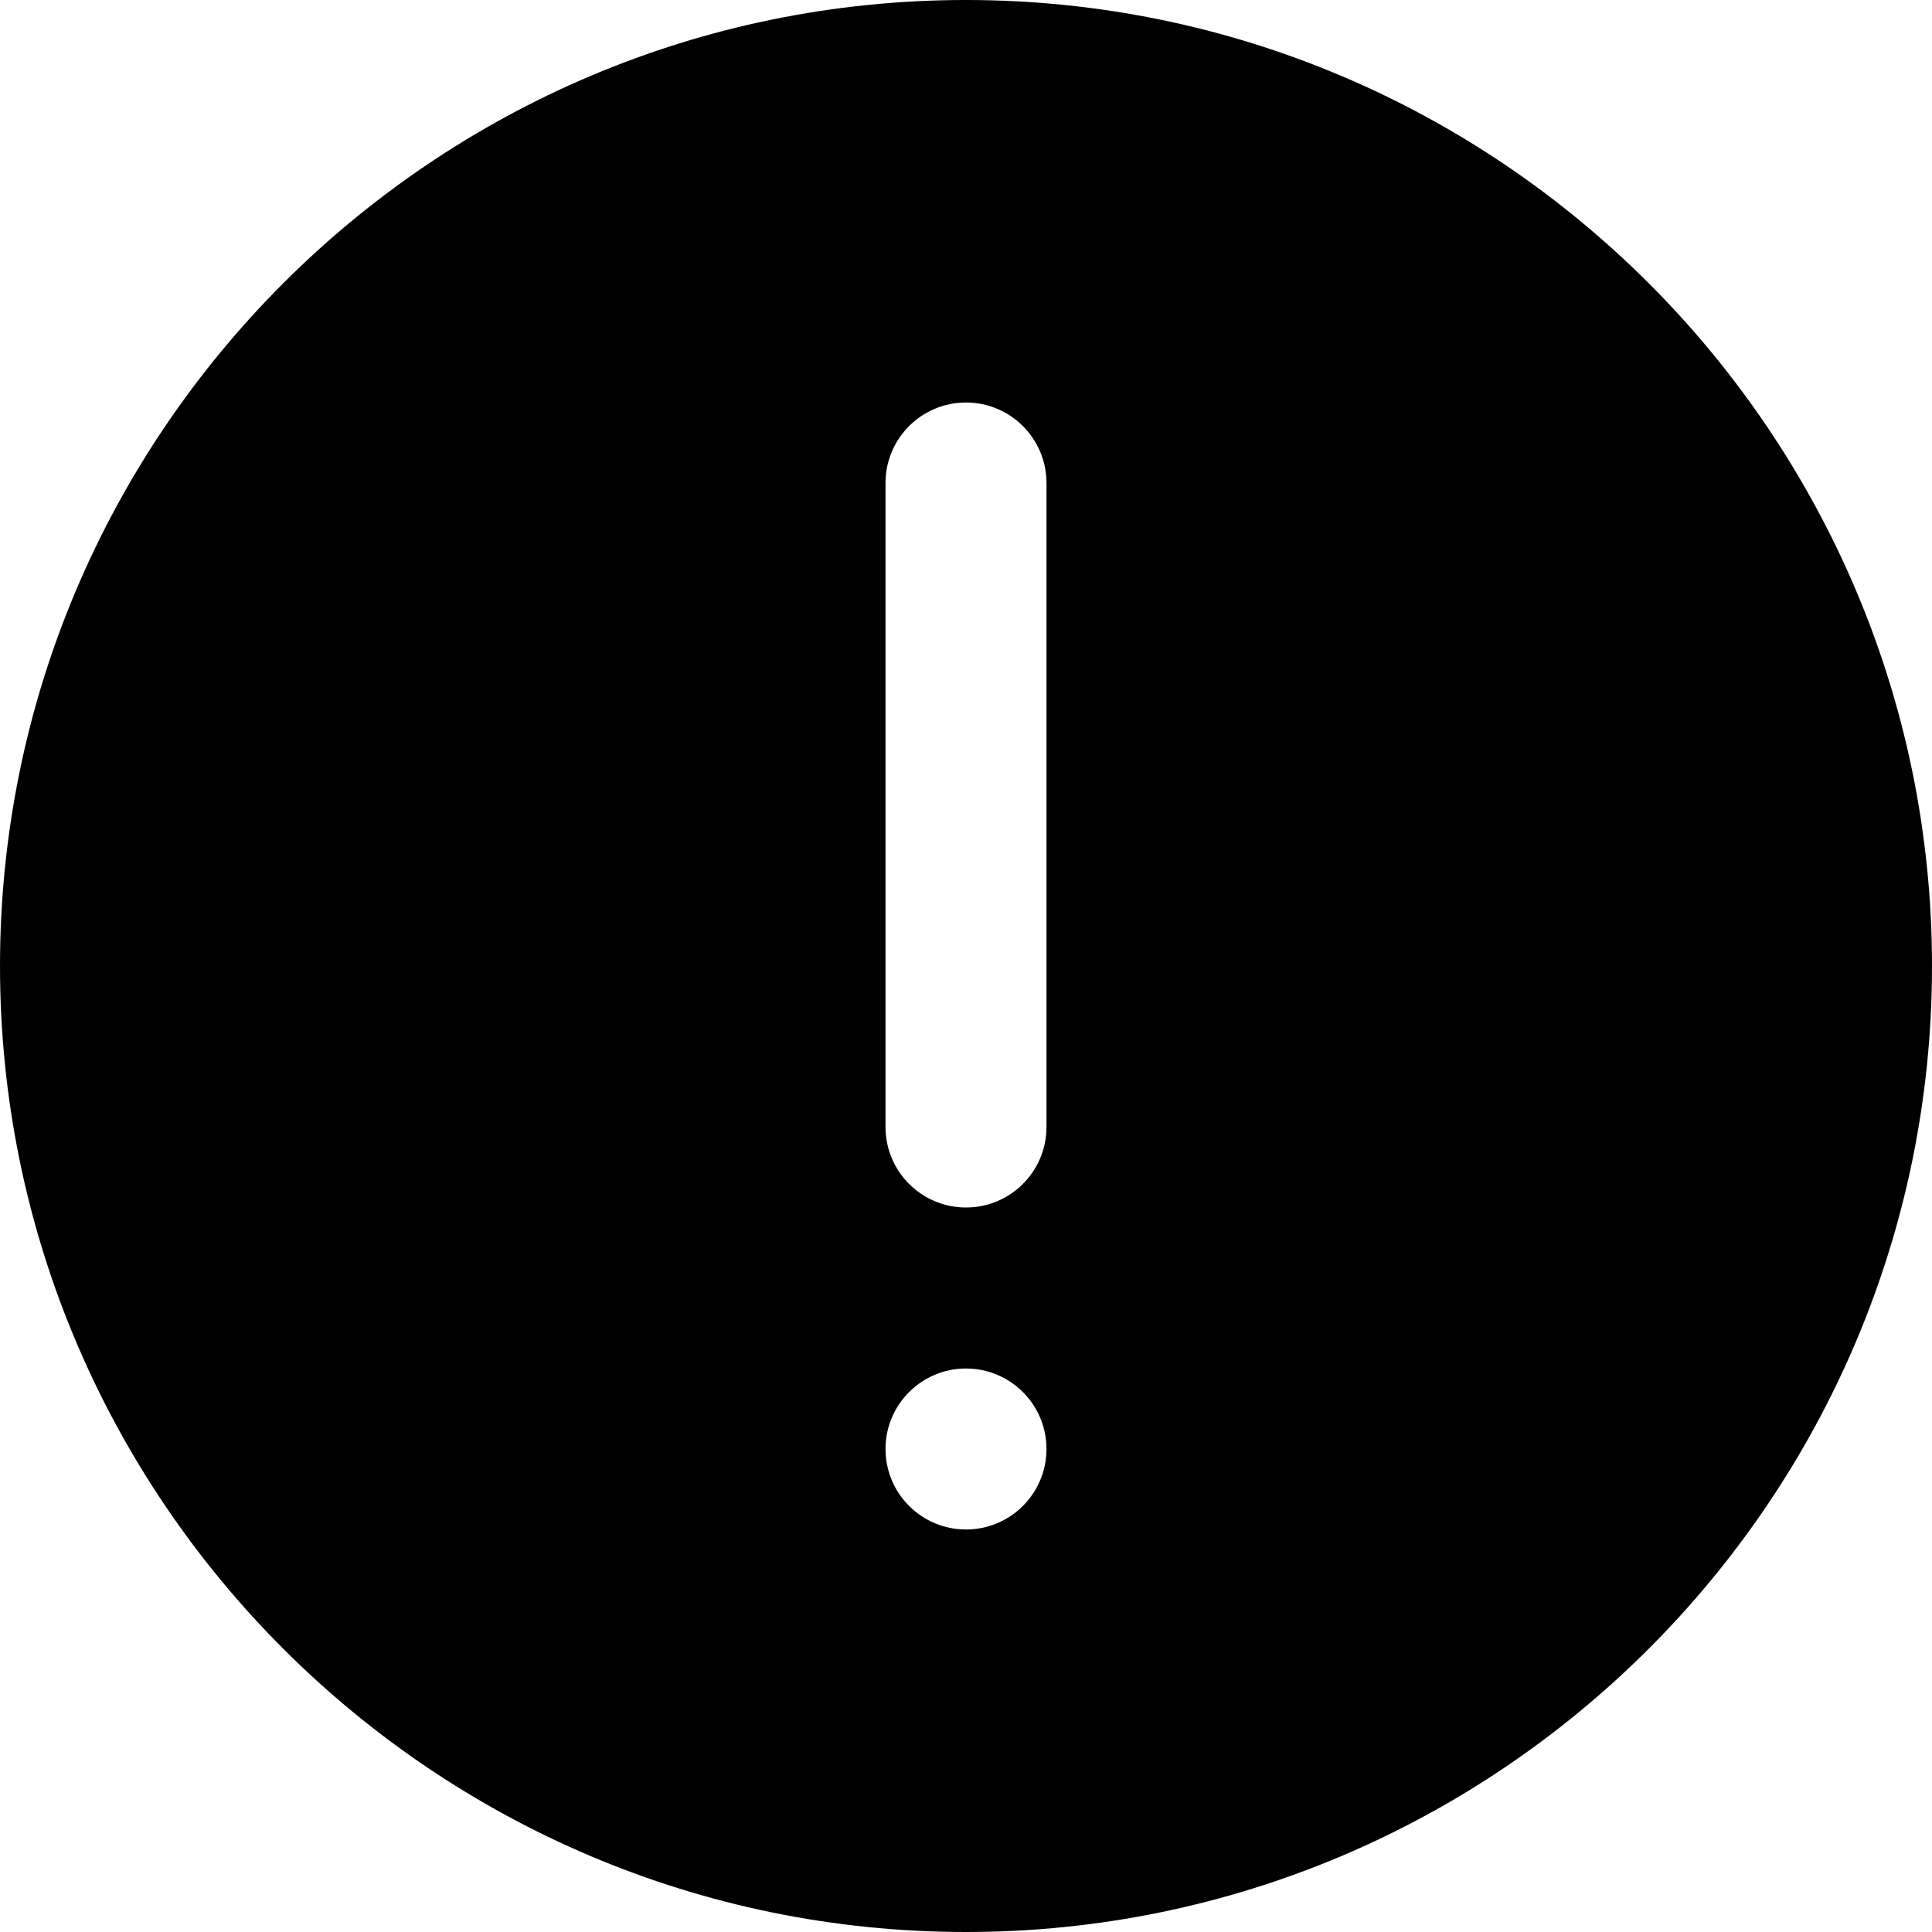
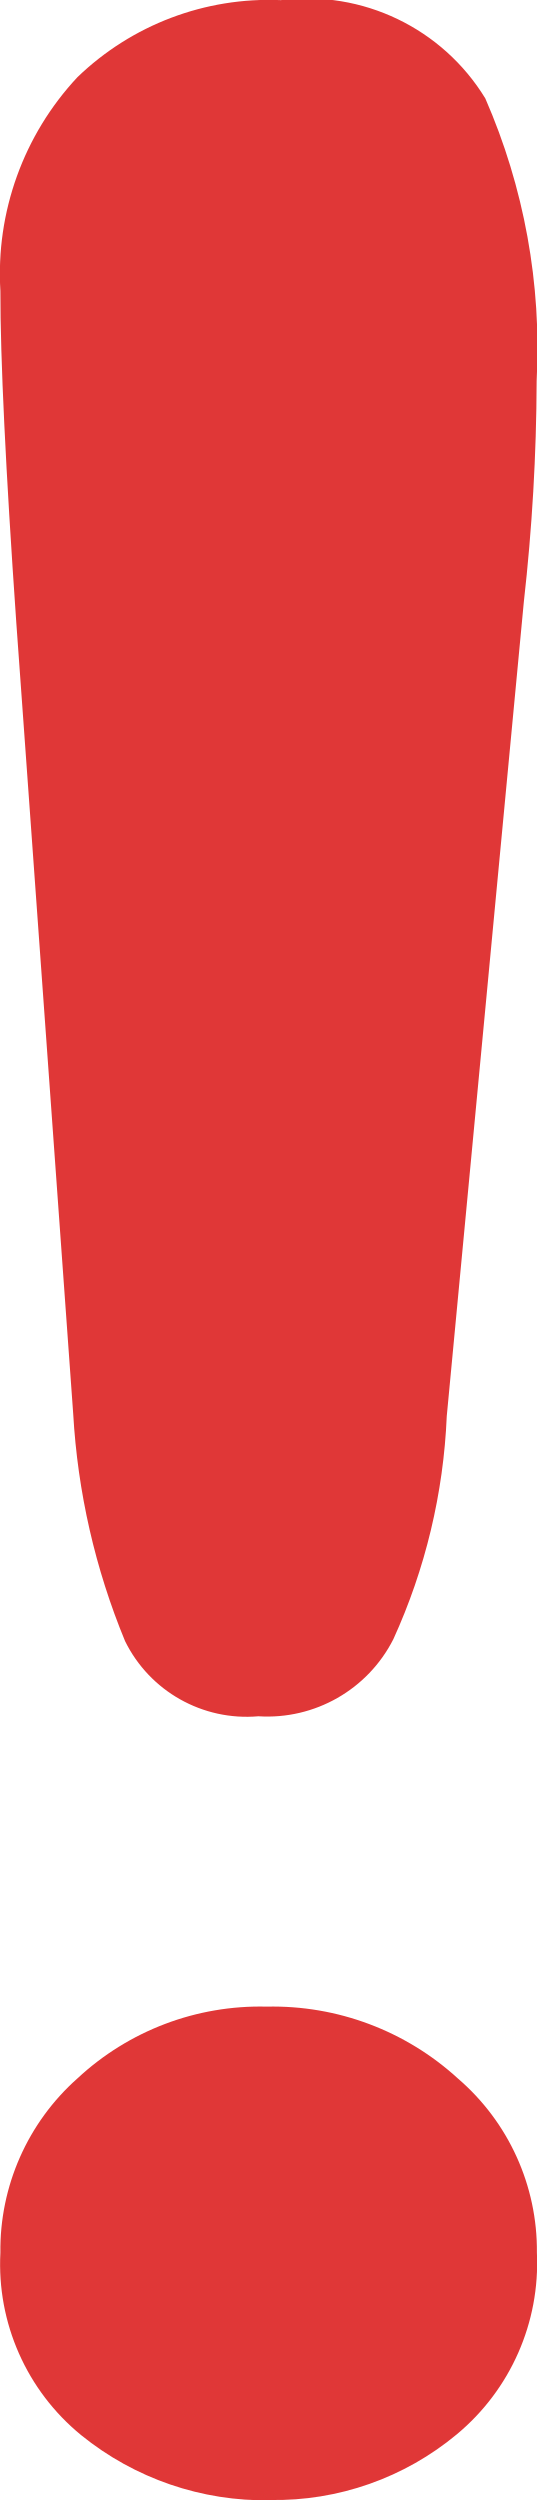
- <svg xmlns="http://www.w3.org/2000/svg" viewBox="0 0 512 512">
-   <path d="m256 0c-141.164 0-256 114.836-256 256s114.836 256 256 256 256-114.836 256-256-114.836-256-256-256zm0 405.332c-11.777 0-21.332-9.555-21.332-21.332s9.555-21.332 21.332-21.332 21.332 9.555 21.332 21.332-9.555 21.332-21.332 21.332zm21.332-106.664c0 11.773-9.555 21.332-21.332 21.332s-21.332-9.559-21.332-21.332v-170.668c0-11.777 9.555-21.332 21.332-21.332s21.332 9.555 21.332 21.332zm0 0" fill="currentColor" />
+ <svg width="4.179" height="19.468" viewBox="0 0 4.179 19.468">
+   <path fill="#e03737" d="M206.4,84.4l-.443-6.159q-.125-1.8-.124-2.584a2.243,2.243,0,0,1,.6-1.665,2.148,2.148,0,0,1,1.584-.6,1.626,1.626,0,0,1,1.592.765,4.863,4.863,0,0,1,.4,2.2,15.807,15.807,0,0,1-.1,1.723l-.6,6.339a4.661,4.661,0,0,1-.416,1.737,1.1,1.1,0,0,1-1.051.6,1.055,1.055,0,0,1-1.038-.585A5.452,5.452,0,0,1,206.4,84.4Zm1.536,8.461a2.273,2.273,0,0,1-1.474-.507,1.72,1.72,0,0,1-.629-1.421,1.787,1.787,0,0,1,.6-1.357,2.086,2.086,0,0,1,1.474-.559,2.134,2.134,0,0,1,1.488.559,1.767,1.767,0,0,1,.616,1.357,1.735,1.735,0,0,1-.623,1.414A2.212,2.212,0,0,1,207.933,92.859Z" transform="translate(-205.83 -73.391)" />
</svg>
